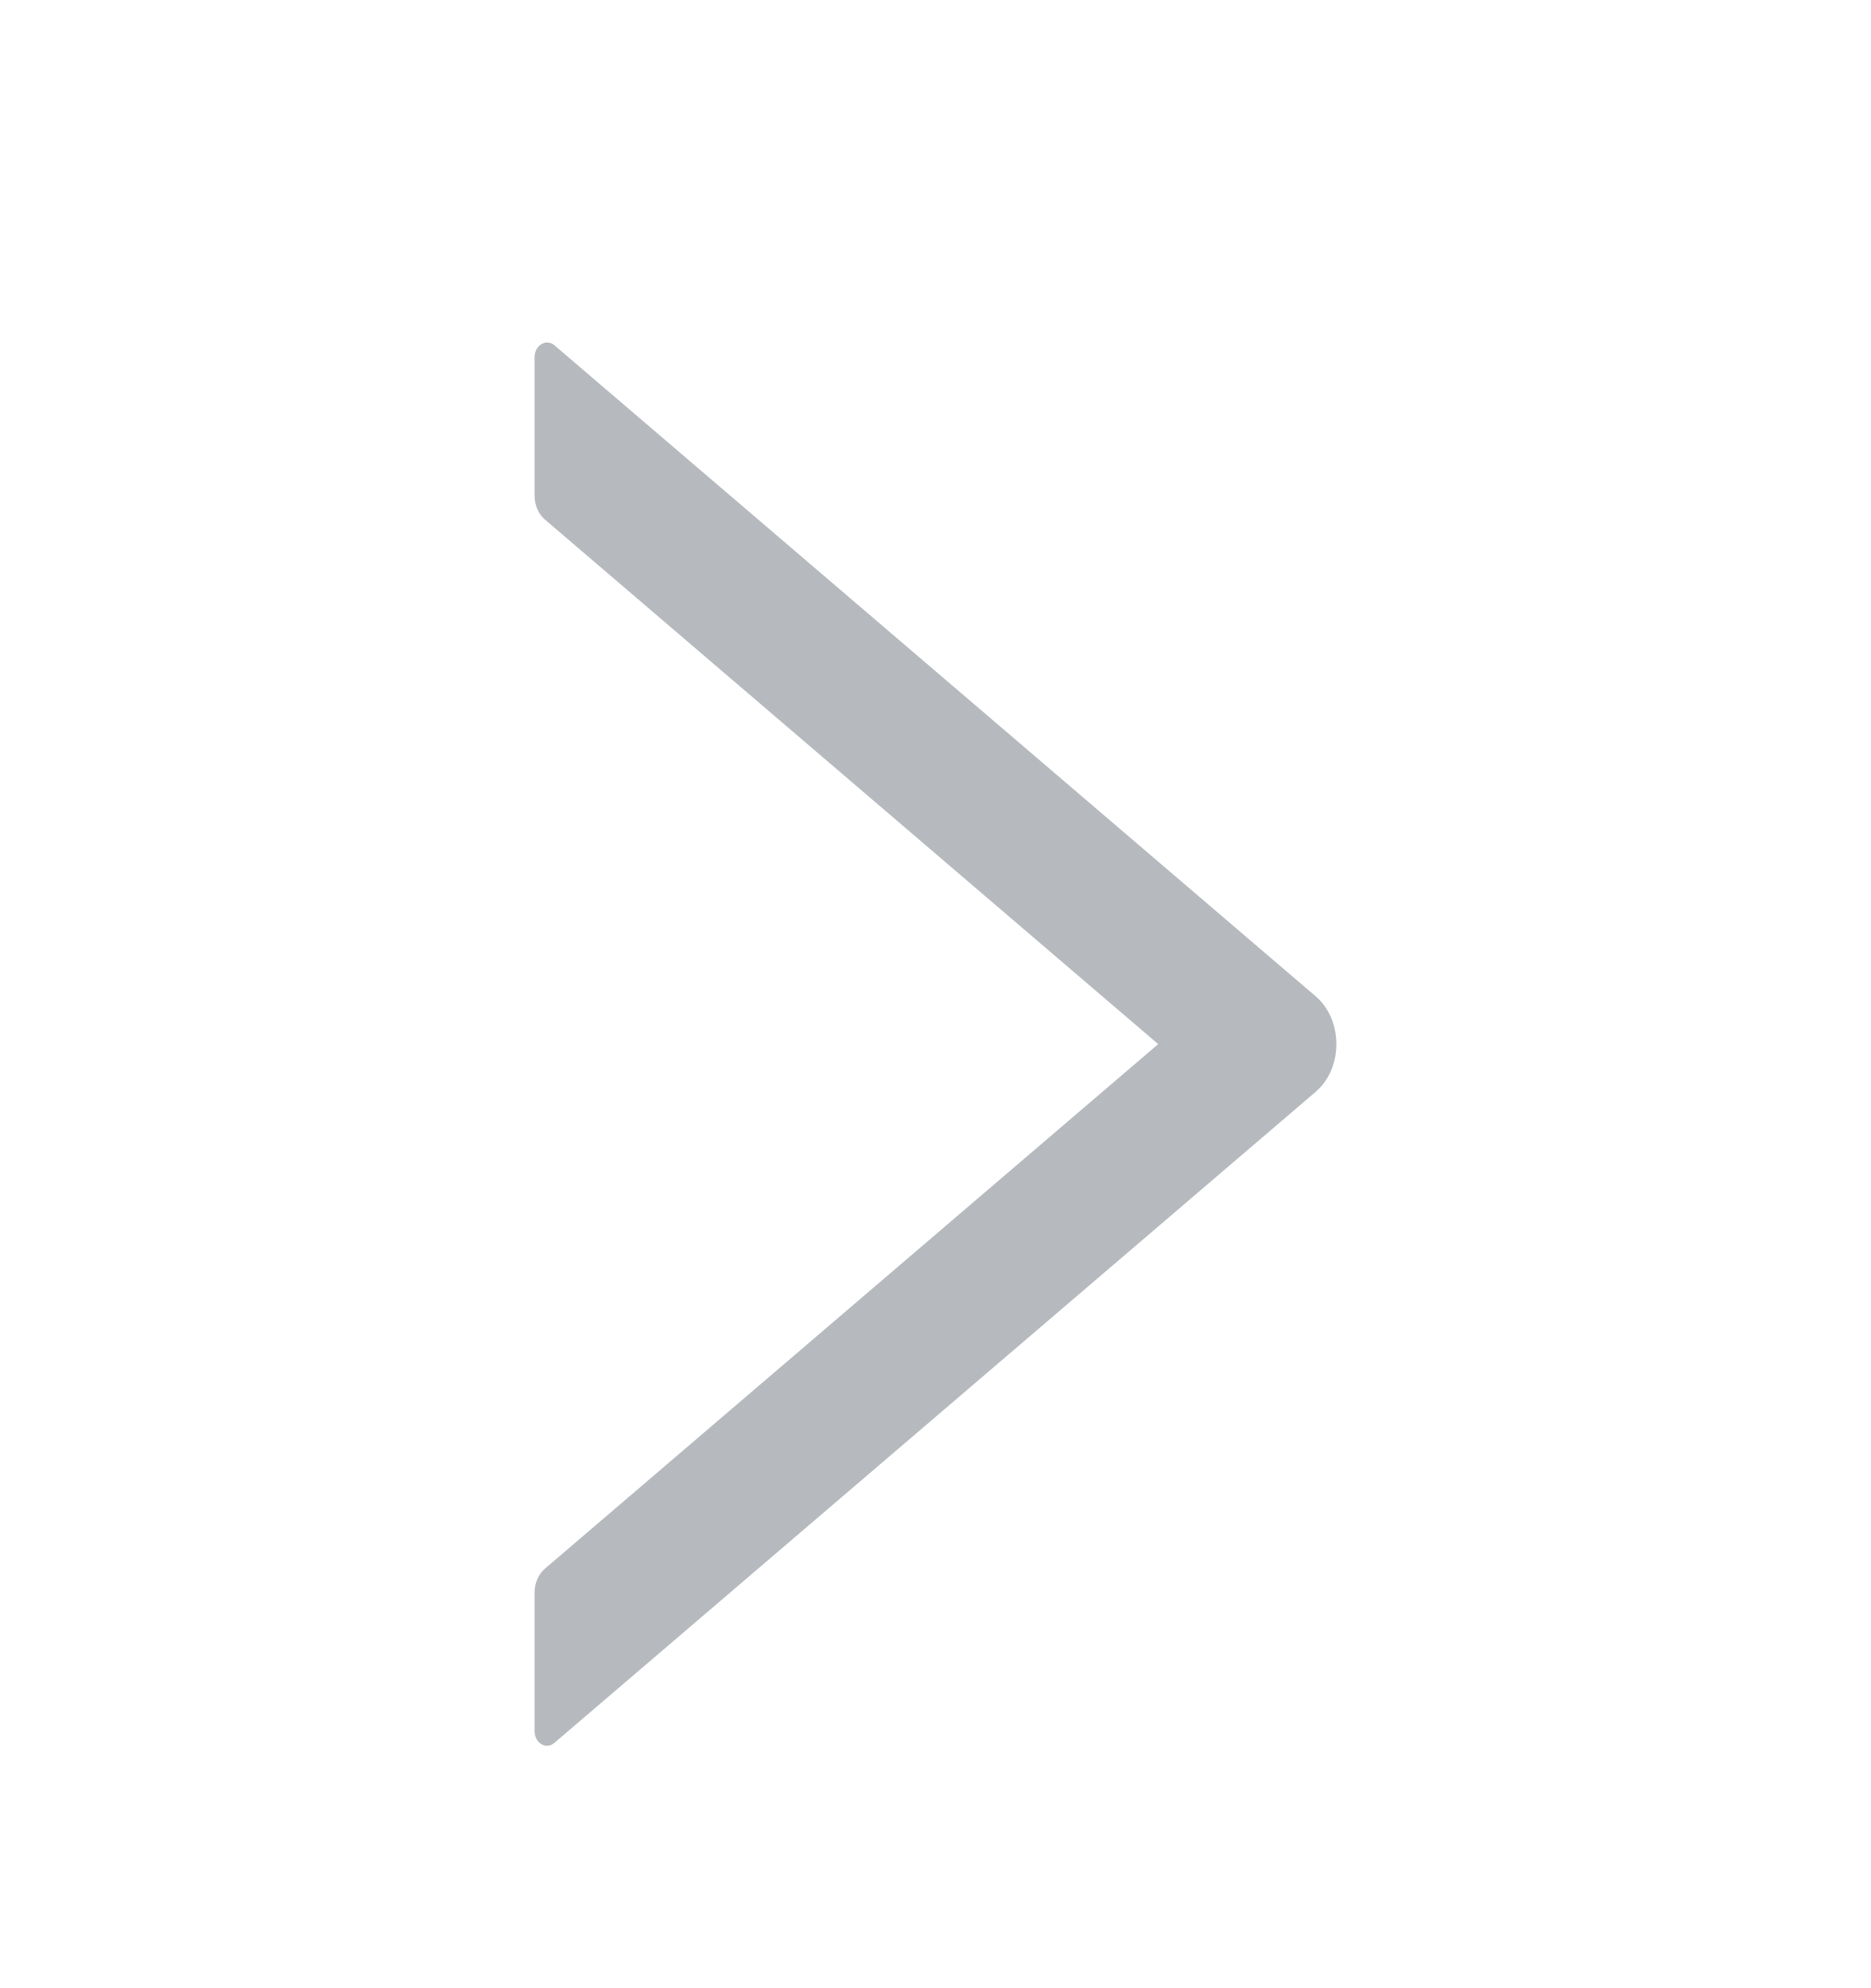
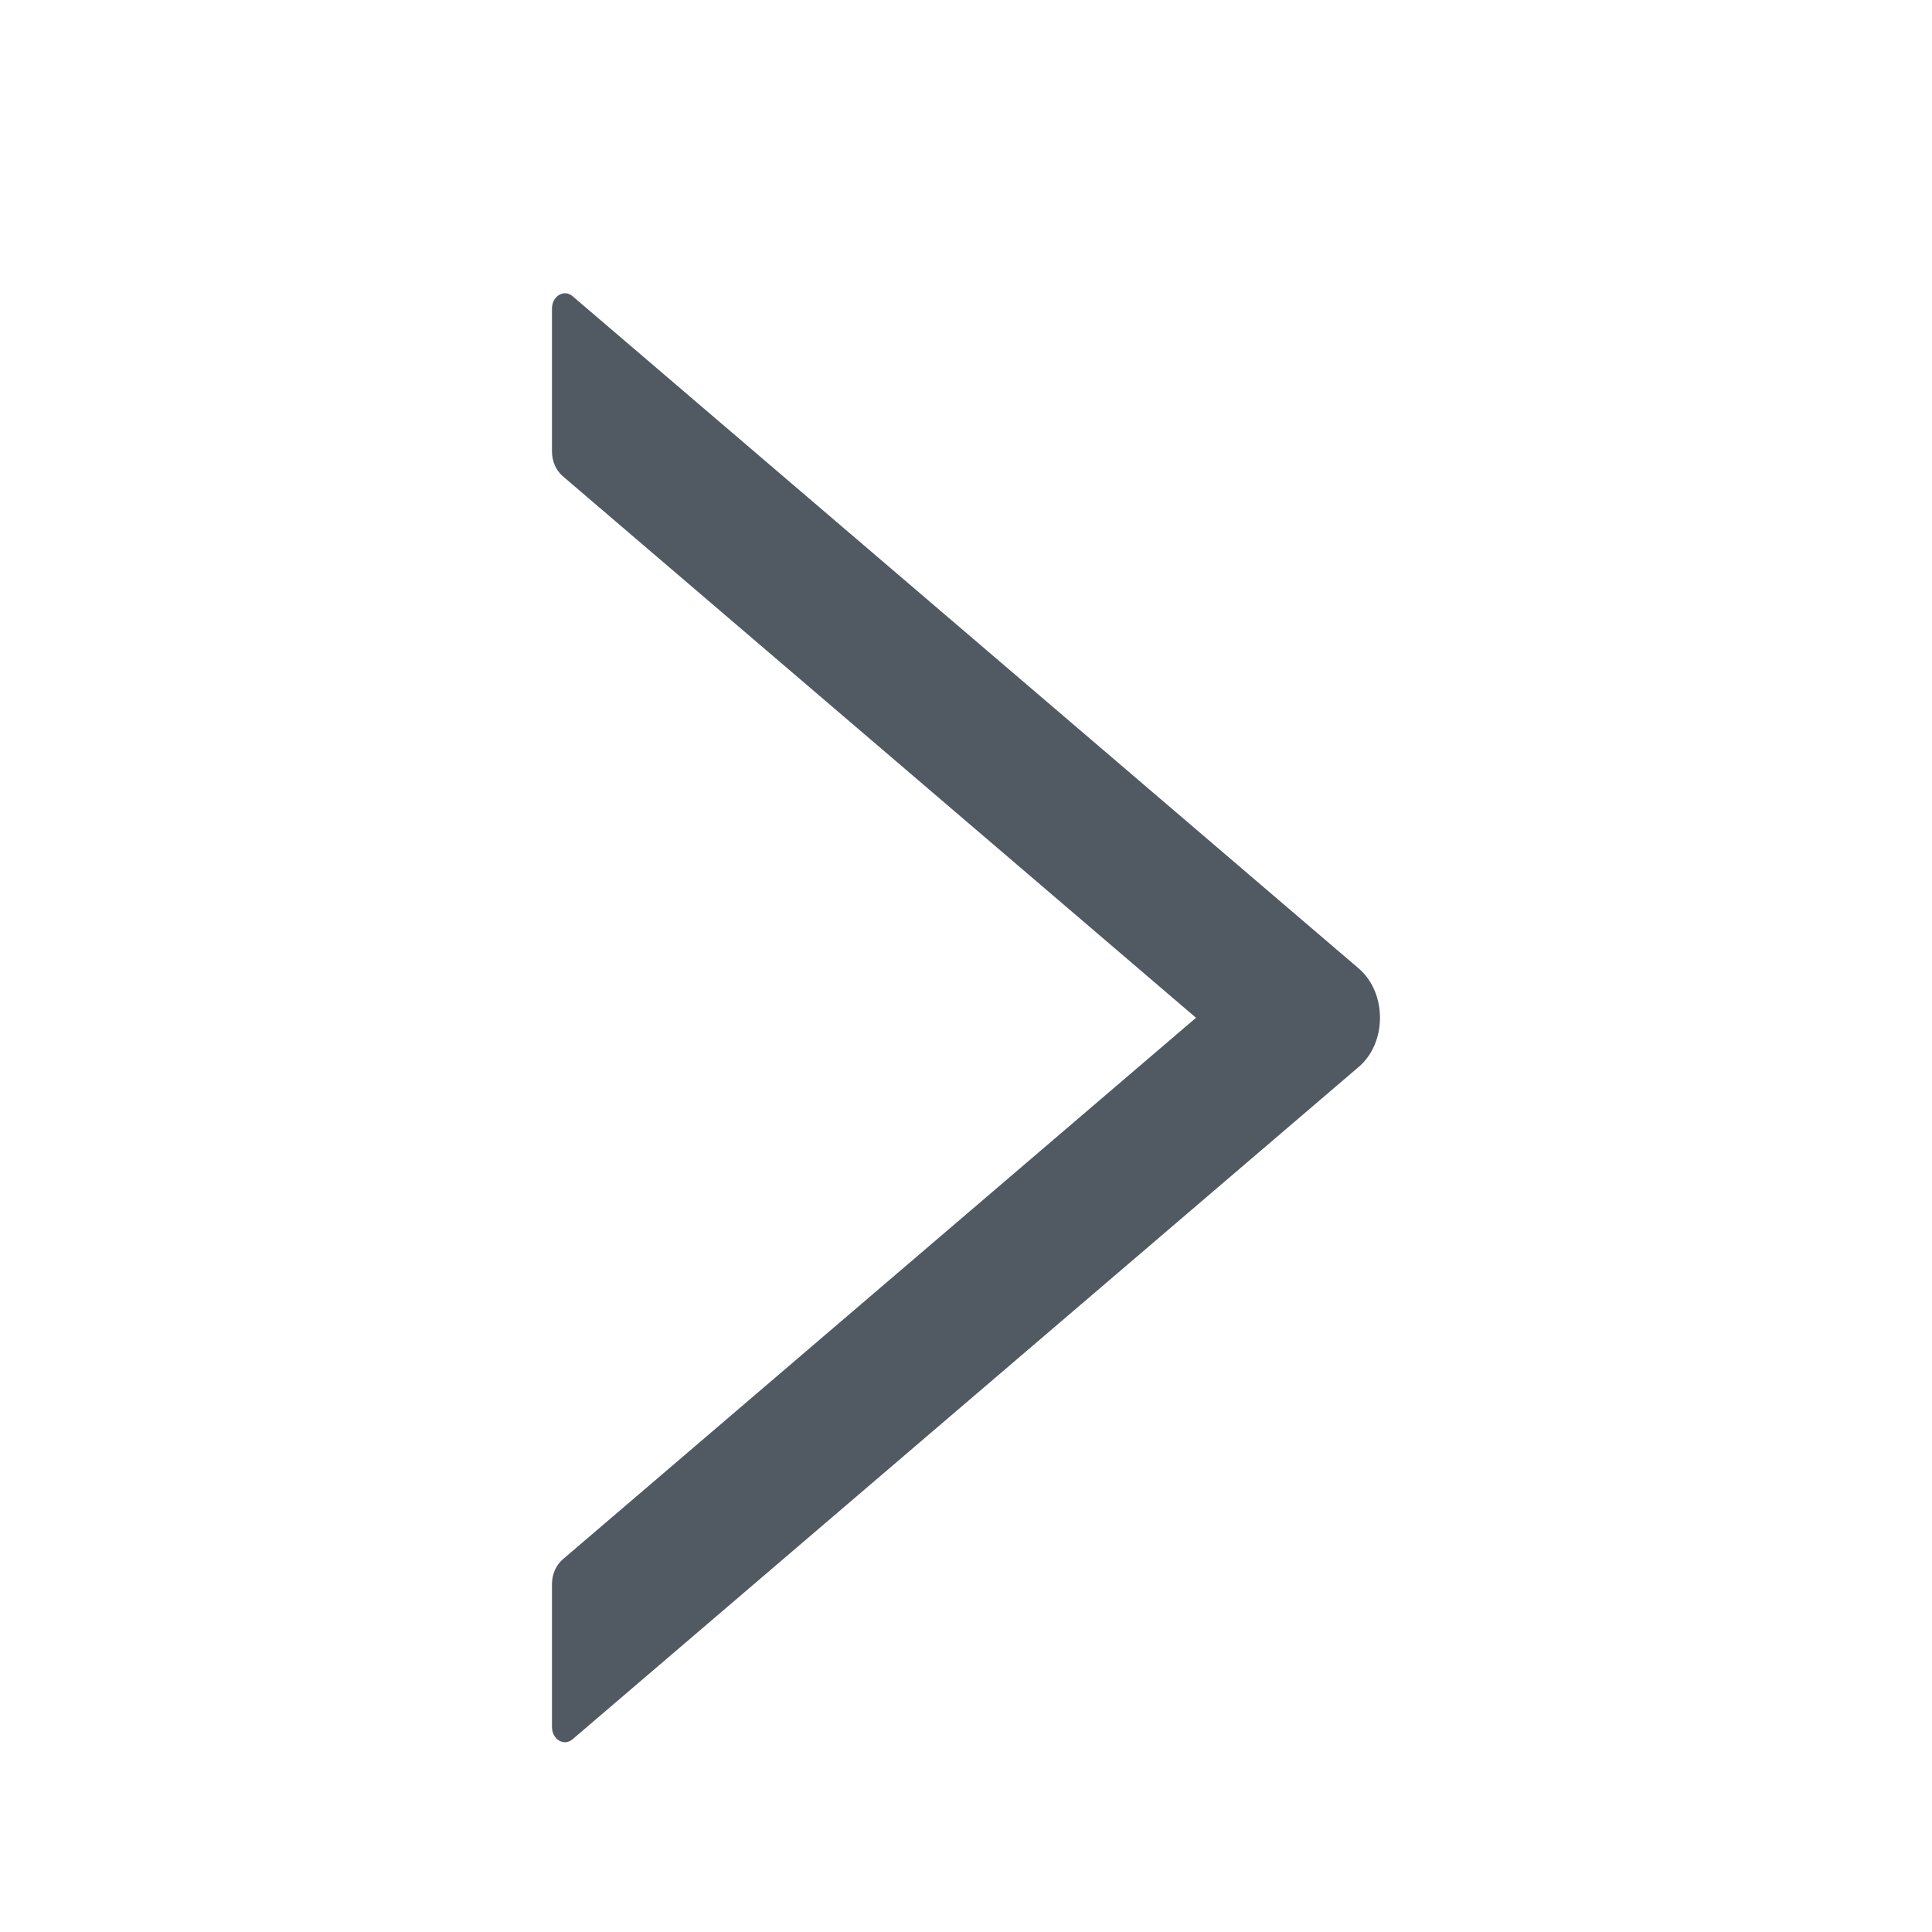
- <svg xmlns="http://www.w3.org/2000/svg" width="16px" height="17px" viewBox="0 0 16 17" version="1.1">
-   <g id="rktjkqvzdf" stroke="none" stroke-width="1" fill="none" fill-rule="evenodd">
-     <g transform="translate(-343, -256)" id="kupyqjjcri">
-       <g transform="translate(0, 232.5)">
-         <g id="mqoybbnbyk" transform="translate(343, 24)">
-           <g id="xprbfbggbt">
-             <rect id="bjqgbqfxvs" x="0" y="0" width="16" height="16" />
-           </g>
-           <path d="M13.874,5 L12.69,5 C12.609,5 12.534,5.033 12.486,5.088 L8,10.333 L3.514,5.088 C3.467,5.033 3.391,5 3.311,5 L2.127,5 C2.024,5 1.964,5.099 2.024,5.17 L7.591,11.68 C7.793,11.916 8.207,11.916 8.408,11.68 L13.975,5.17 C14.037,5.099 13.977,5 13.874,5 Z" id="jchqtuvpnr" fill="#B6BABF" transform="translate(8, 8.428571) scale(1, -1) rotate(-90) translate(-8, -8.428571) " />
-         </g>
-       </g>
-     </g>
-   </g>
+ <svg xmlns="http://www.w3.org/2000/svg" width="20" height="20" viewBox="0 0 20 20" fill="none">
+   <path fill-rule="evenodd" clip-rule="evenodd" d="M5.714 17.878V16.398C5.714 16.297 5.756 16.203 5.825 16.143L12.381 10.536L5.825 4.929C5.756 4.869 5.714 4.775 5.714 4.674V3.194C5.714 3.066 5.838 2.99 5.927 3.066L14.065 10.025C14.359 10.277 14.359 10.795 14.065 11.045L5.927 18.005C5.838 18.081 5.714 18.006 5.714 17.878Z" fill="#515A62" />
</svg>
